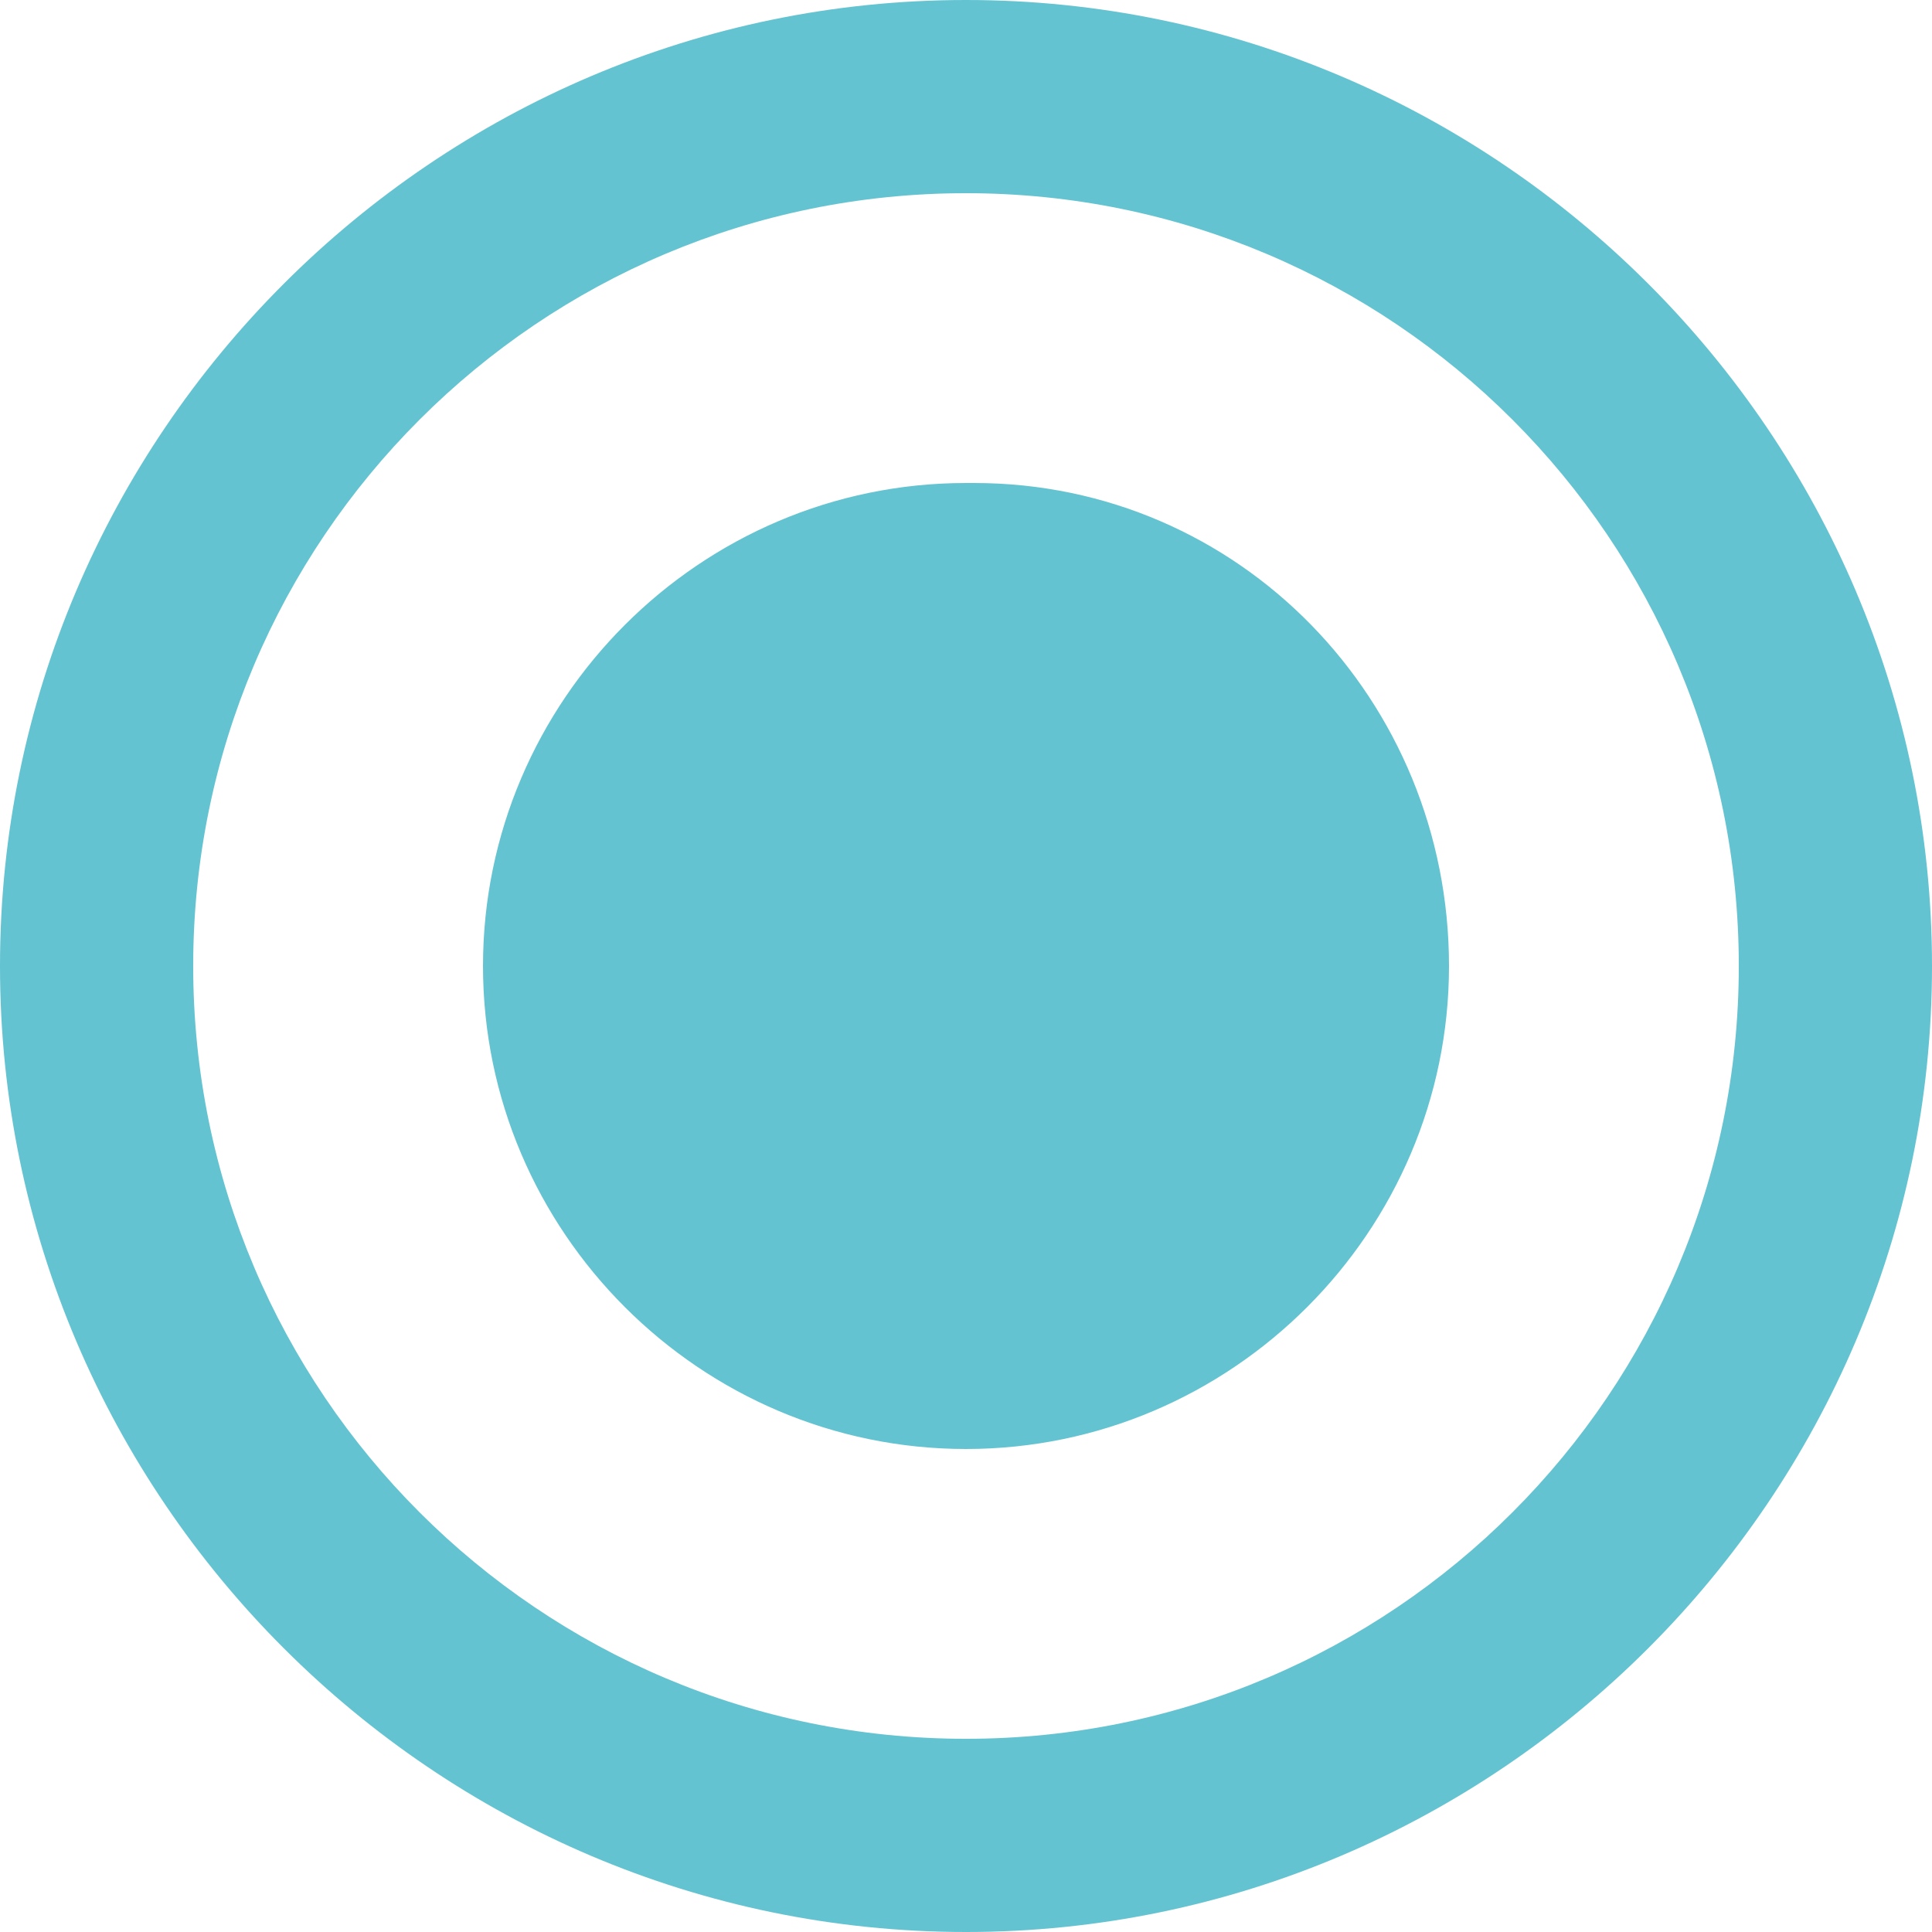
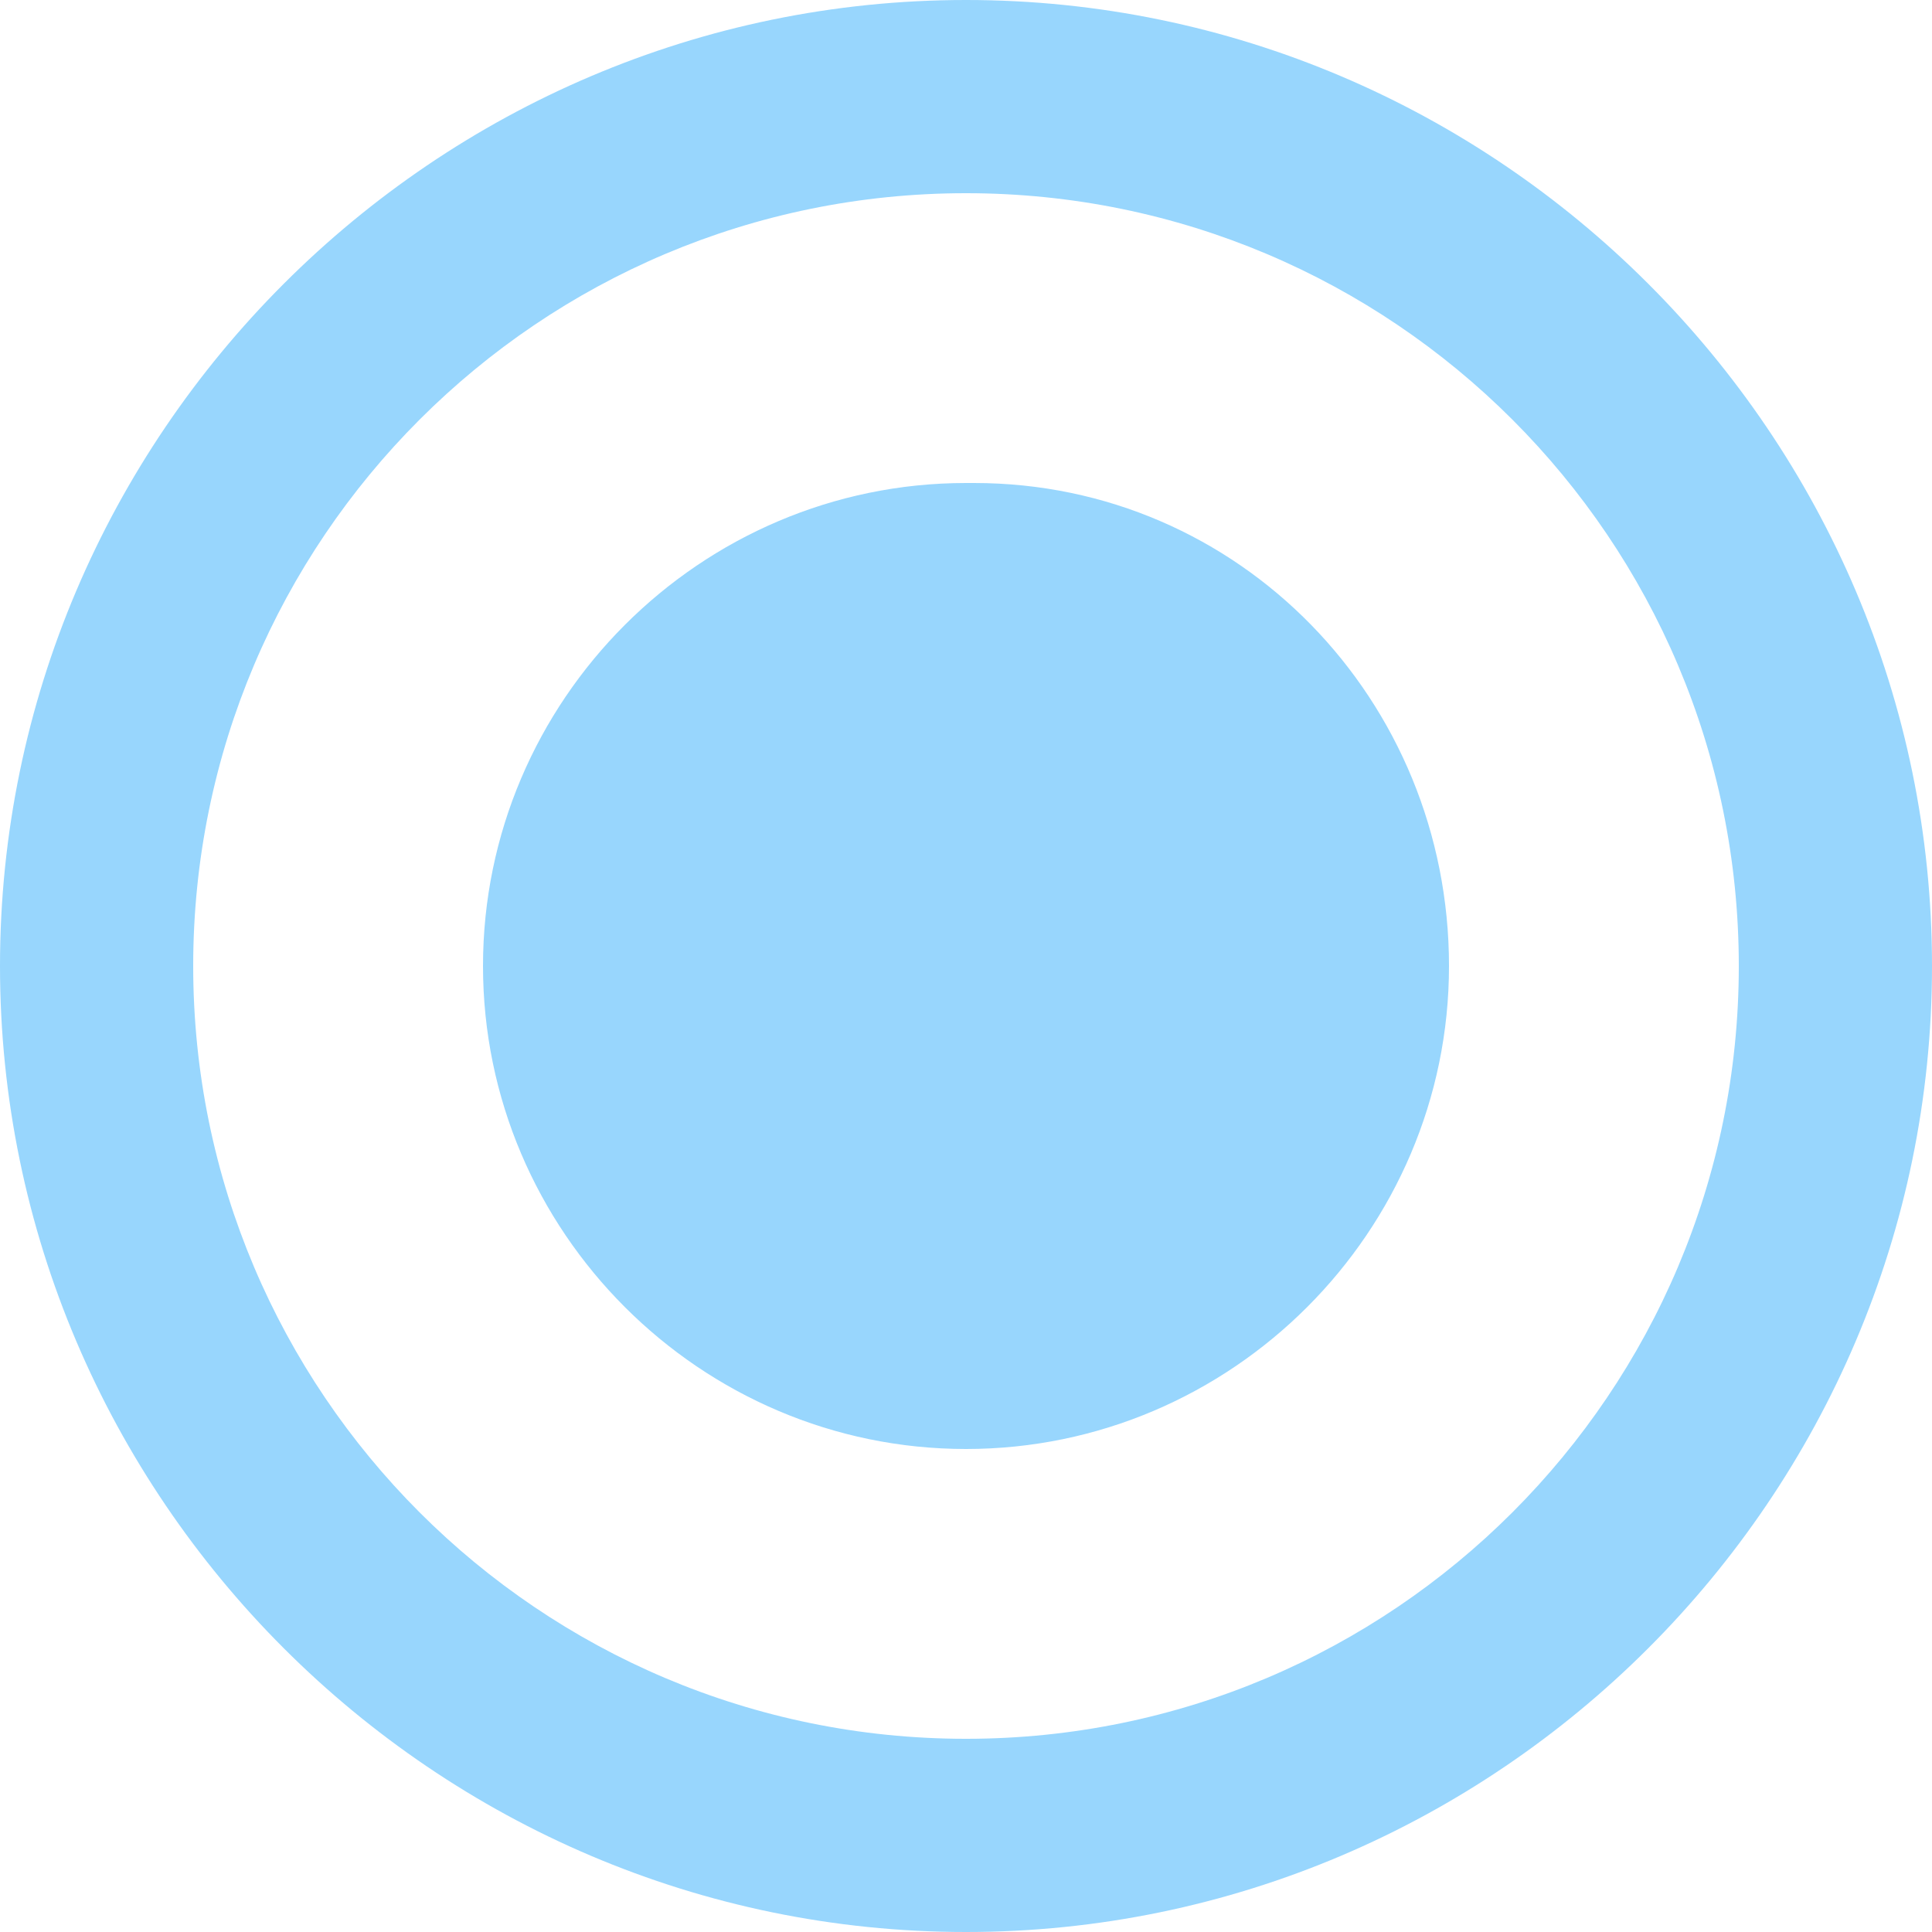
<svg xmlns="http://www.w3.org/2000/svg" version="1.1" id="Layer_1" x="0px" y="0px" viewBox="0 0 24 24" style="enable-background:new 0 0 24 24;" xml:space="preserve">
-   <style type="text/css">
- 	.st0{fill-rule:evenodd;clip-rule:evenodd;fill:#63C3D1;}
+   <defs id="defs9" />
+   <style type="text/css" id="style2">
+ 	.st0{fill-rule:evenodd;clip-rule:evenodd;fill:#F39779;}
</style>
  <g id="radiobttom_active" transform="translate(-508 -240)">
-     <path id="radio_on" class="st0" d="M520,246c-3.3,0-6,2.7-6,6s2.7,6,6,6s6-2.7,6-6c0-3.3-2.6-6-5.9-6C520.1,246,520,246,520,246z    M520,240c-6.6,0-12,5.4-12,12s5.4,12,12,12s12-5.4,12-12C532,245.4,526.6,240,520,240z M520,261.6c-5.3,0-9.6-4.3-9.6-9.6   s4.3-9.6,9.6-9.6s9.6,4.3,9.6,9.6C529.6,257.3,525.3,261.6,520,261.6z" />
+     <path id="radio_on" class="st0" d="M520,246c-3.3,0-6,2.7-6,6s2.7,6,6,6s6-2.7,6-6c0-3.3-2.6-6-5.9-6C520.1,246,520,246,520,246z    M520,240c-6.6,0-12,5.4-12,12s5.4,12,12,12s12-5.4,12-12C532,245.4,526.6,240,520,240z M520,261.6c-5.3,0-9.6-4.3-9.6-9.6   s4.3-9.6,9.6-9.6s9.6,4.3,9.6,9.6C529.6,257.3,525.3,261.6,520,261.6z" style="fill:#98d6fd;fill-opacity:1" />
  </g>
</svg>
